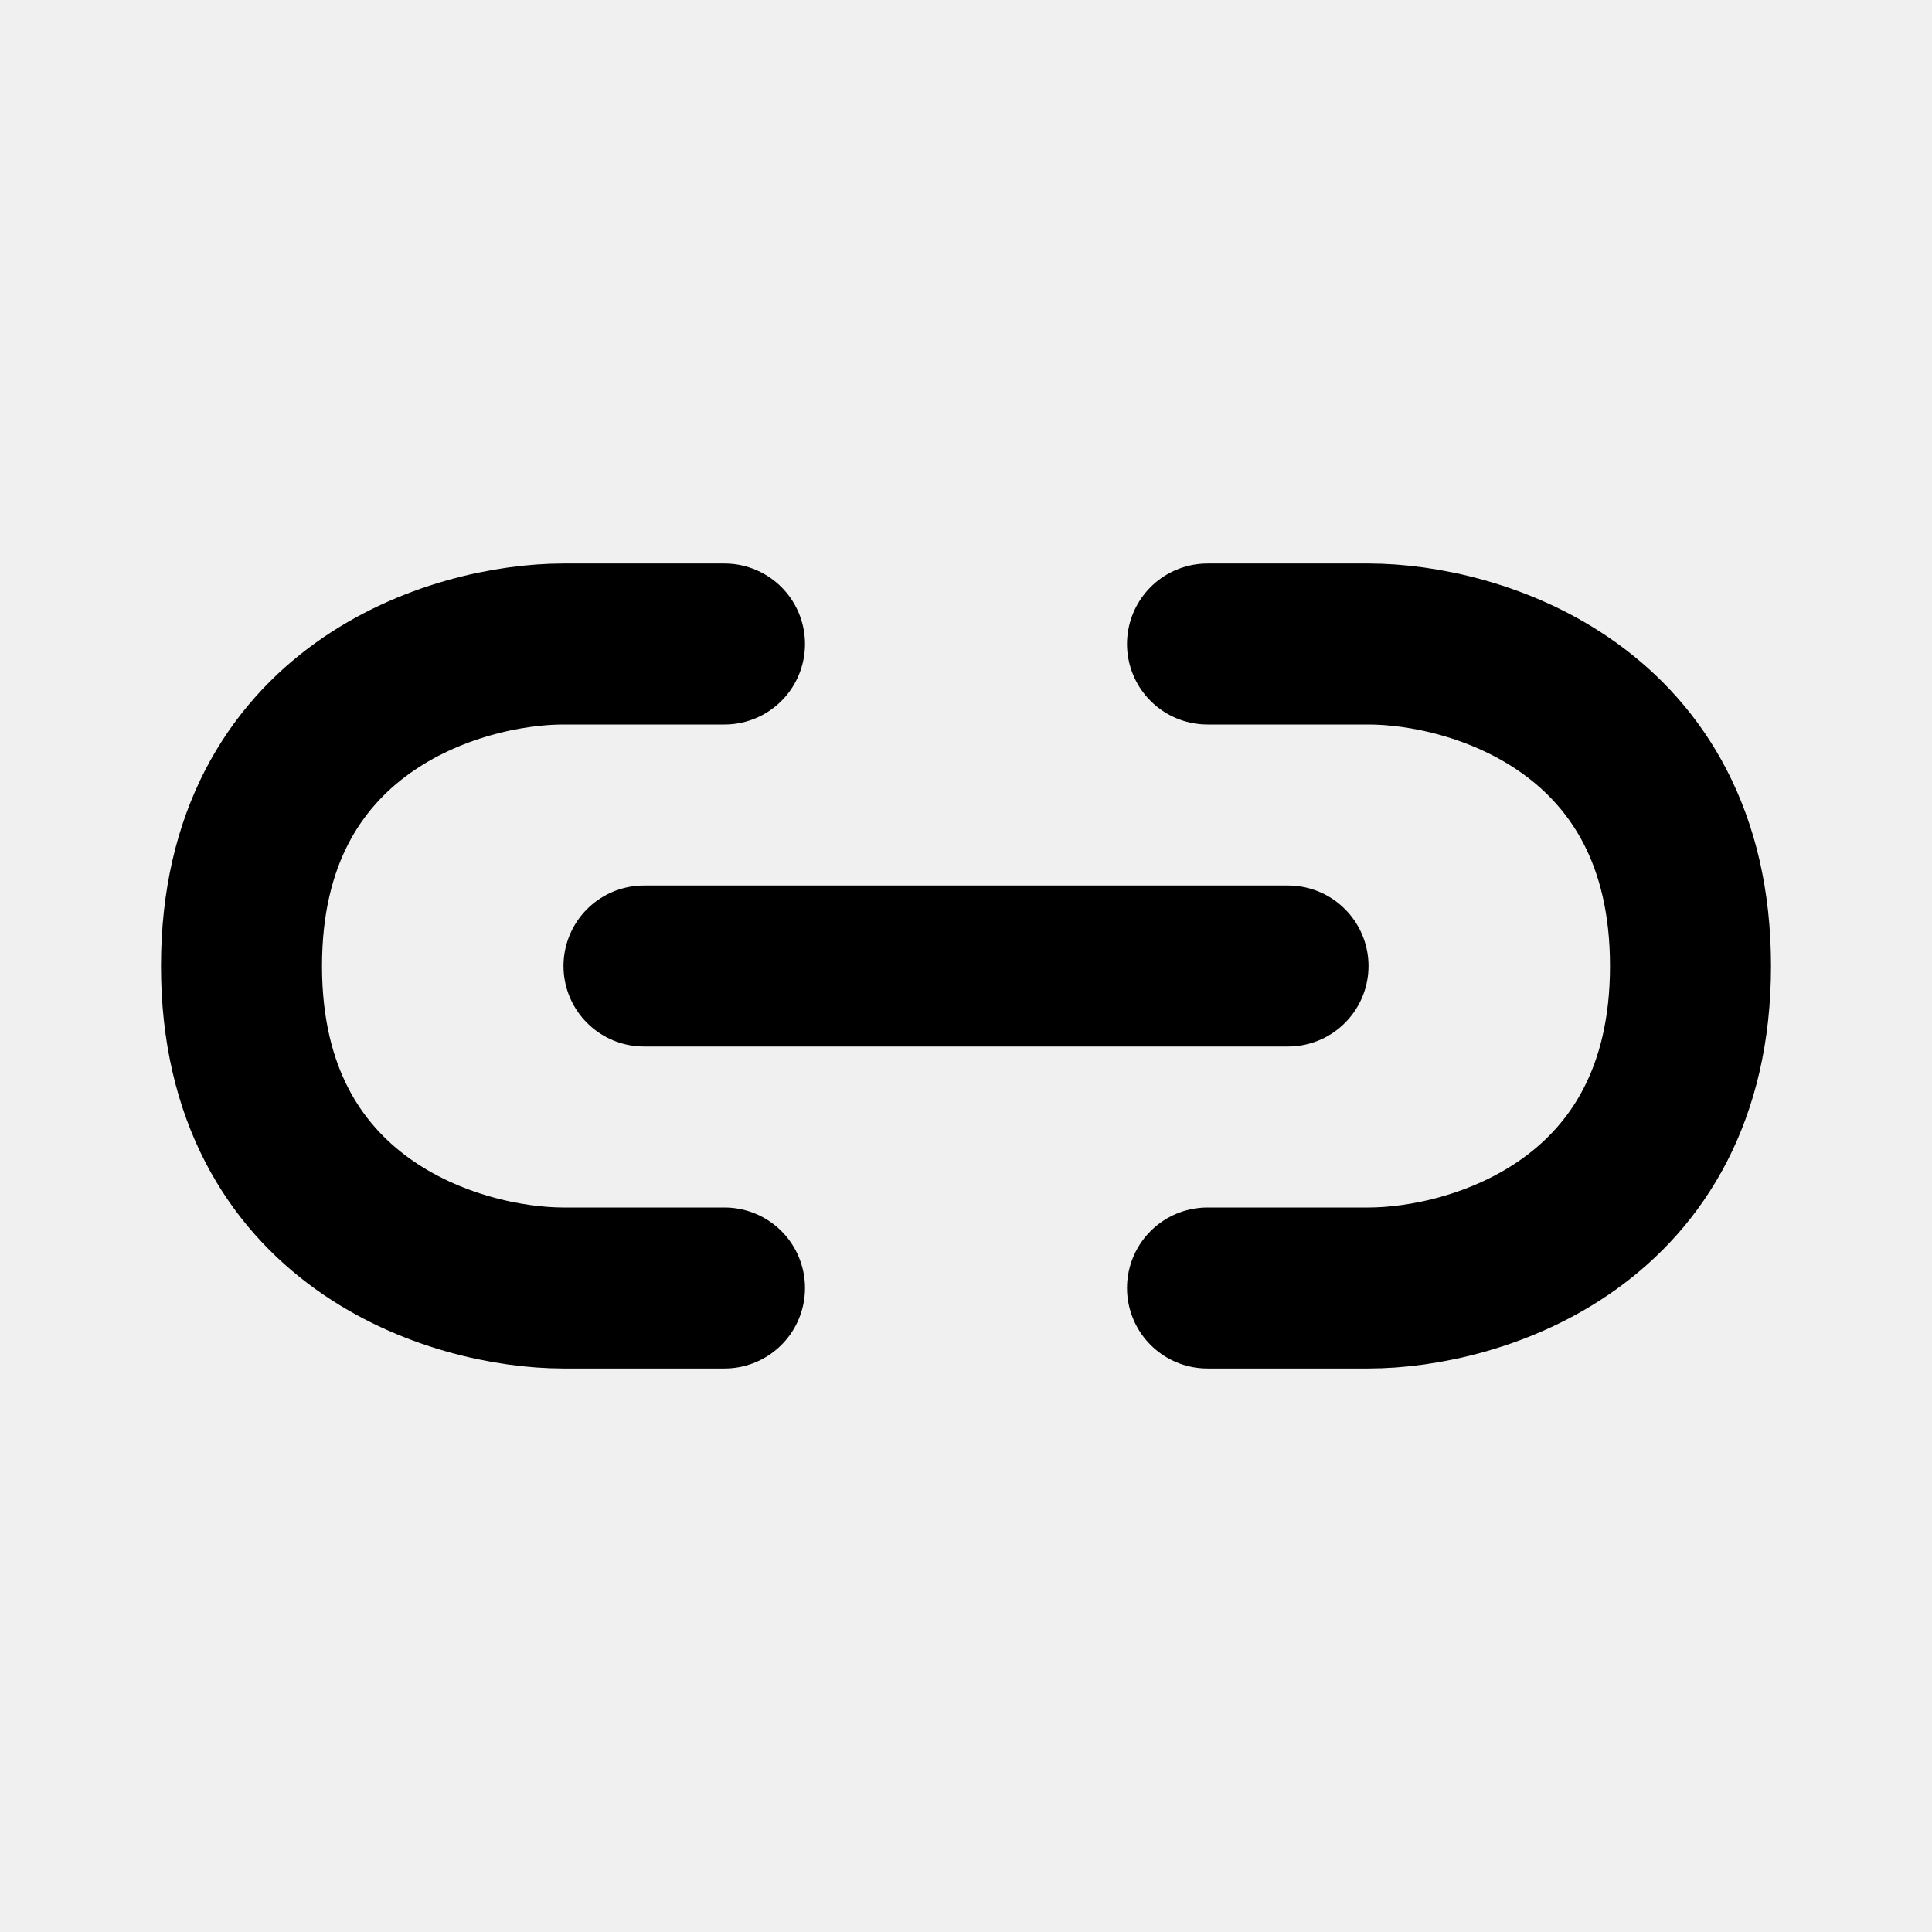
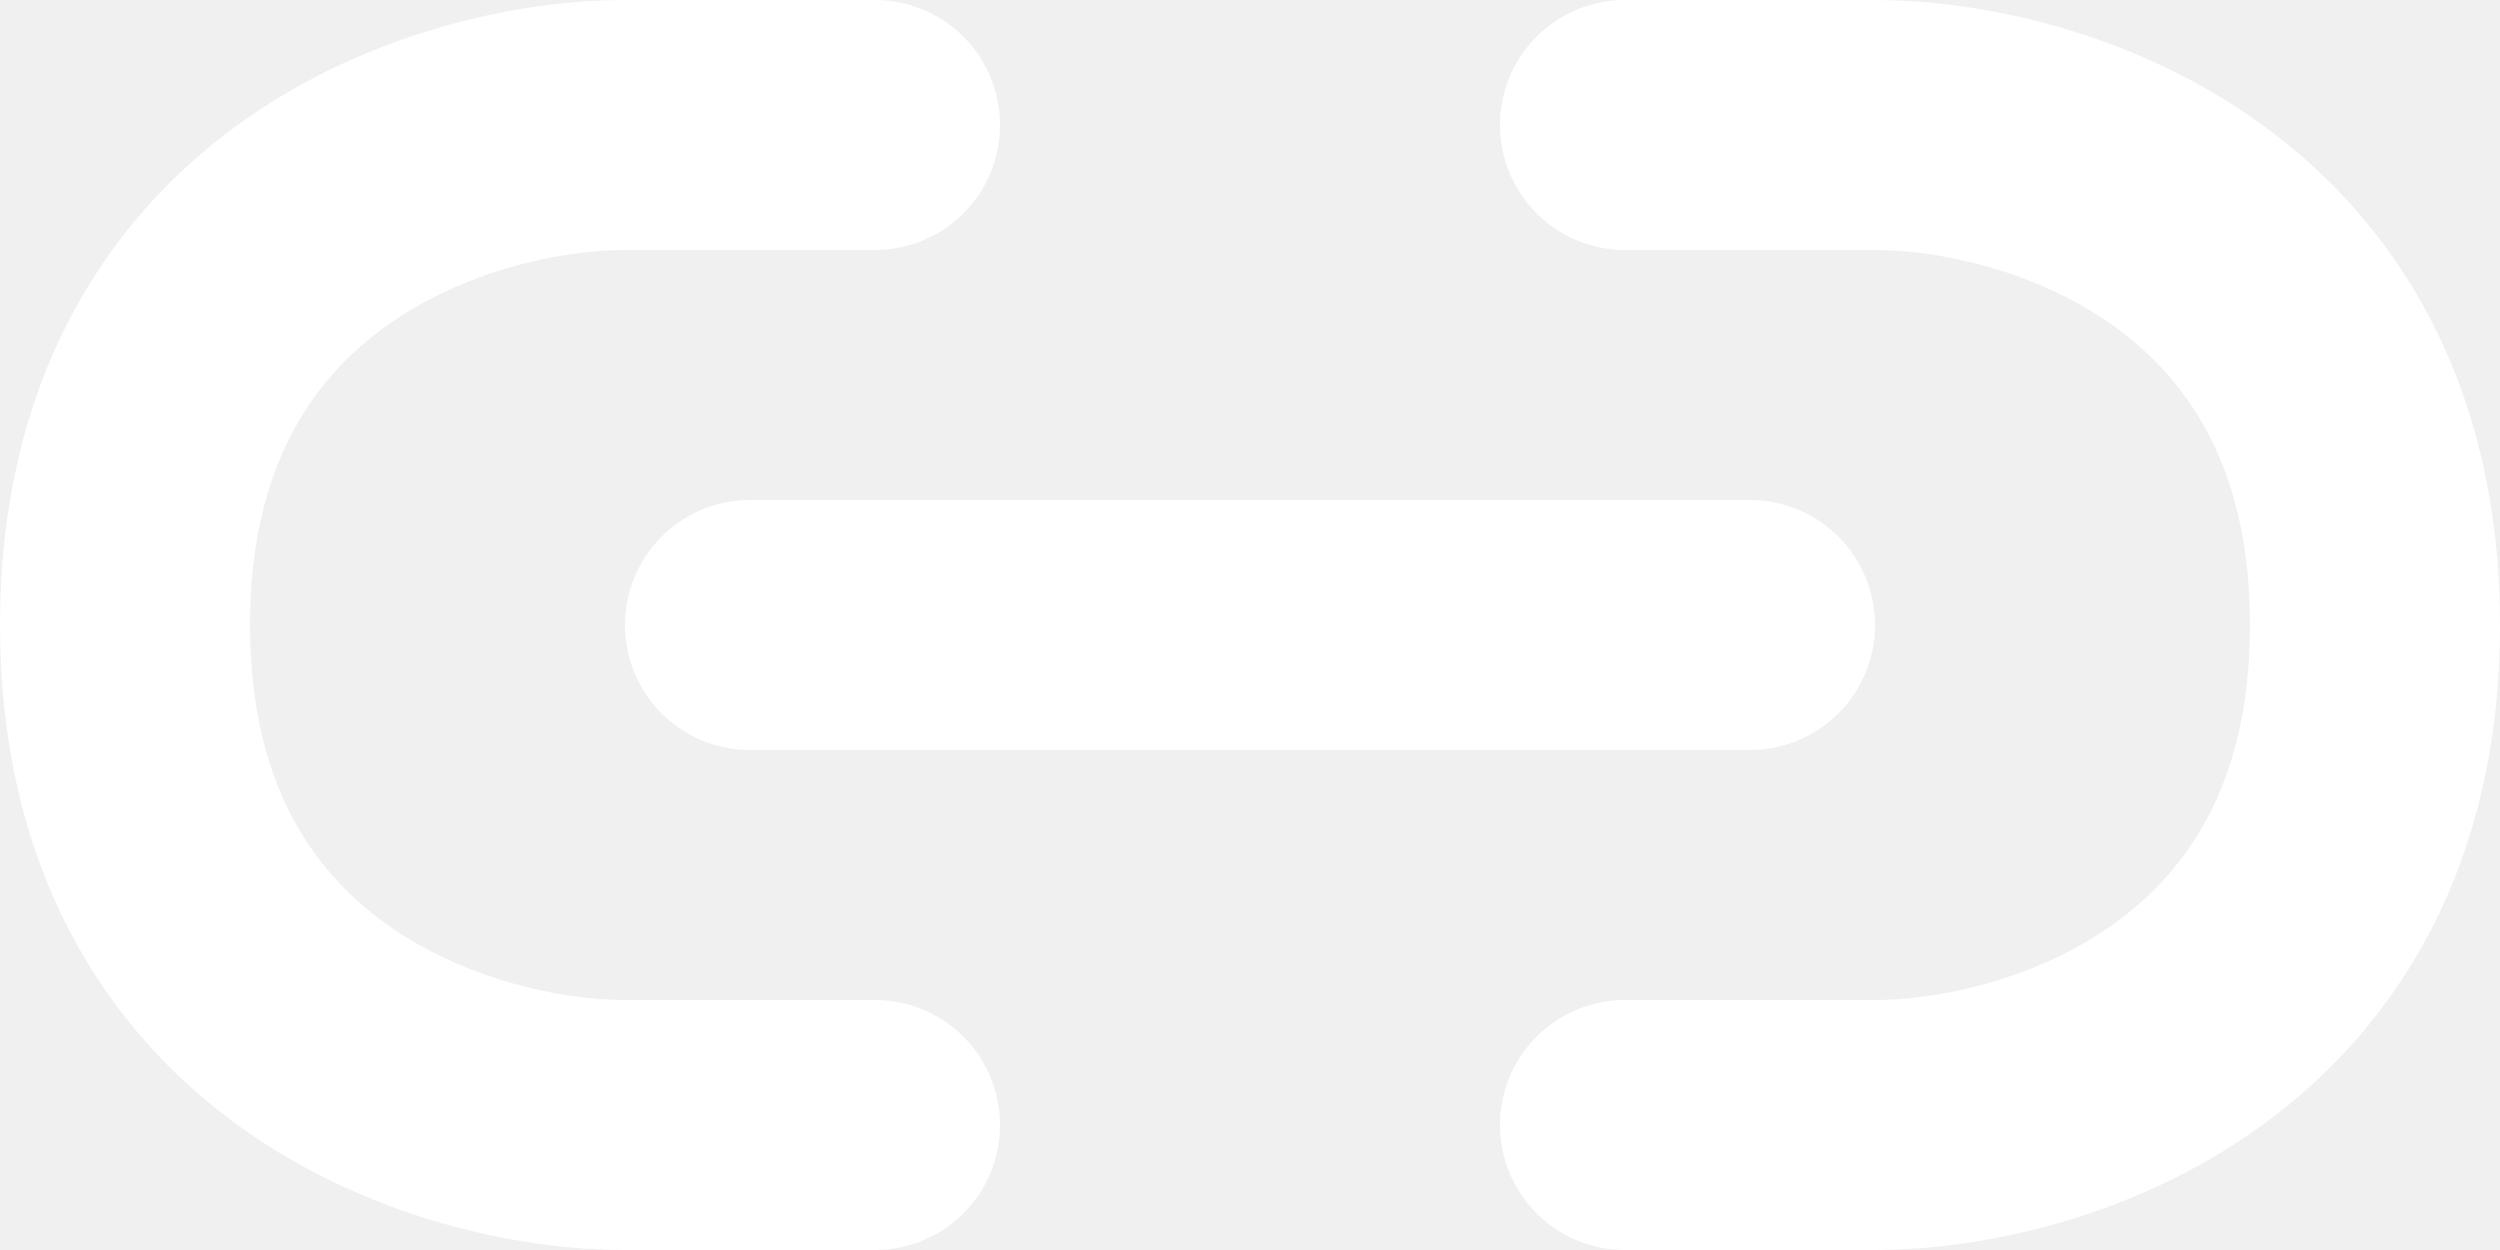
- <svg xmlns="http://www.w3.org/2000/svg" viewBox="0 0 24 24" fill="none">
-   <path stroke="currentColor" stroke-linecap="round" stroke-linejoin="round" stroke-width="2" d="M15 8h2c1.333 0 4 .8 4 4s-2.667 4-4 4h-2M9 8H7c-1.333 0-4 .8-4 4s2.667 4 4 4h2m-1-4h8" />
+ <svg xmlns="http://www.w3.org/2000/svg" id="Layer_1" viewBox="0 0 20 10">
+   <defs>
+     <style>
+       .cls-1 {
+         fill: none;
+         stroke: #fff;
+         stroke-linecap: round;
+         stroke-linejoin: round;
+         stroke-width: 2px;
+       }
+     </style>
+   </defs>
+   <path class="cls-1" d="M13,1h2c1.33,0,4,.8,4,4s-2.67,4-4,4h-2M7,1h-2C3.67,1,1,1.8,1,5s2.67,4,4,4h2M6,5h8" />
</svg>
